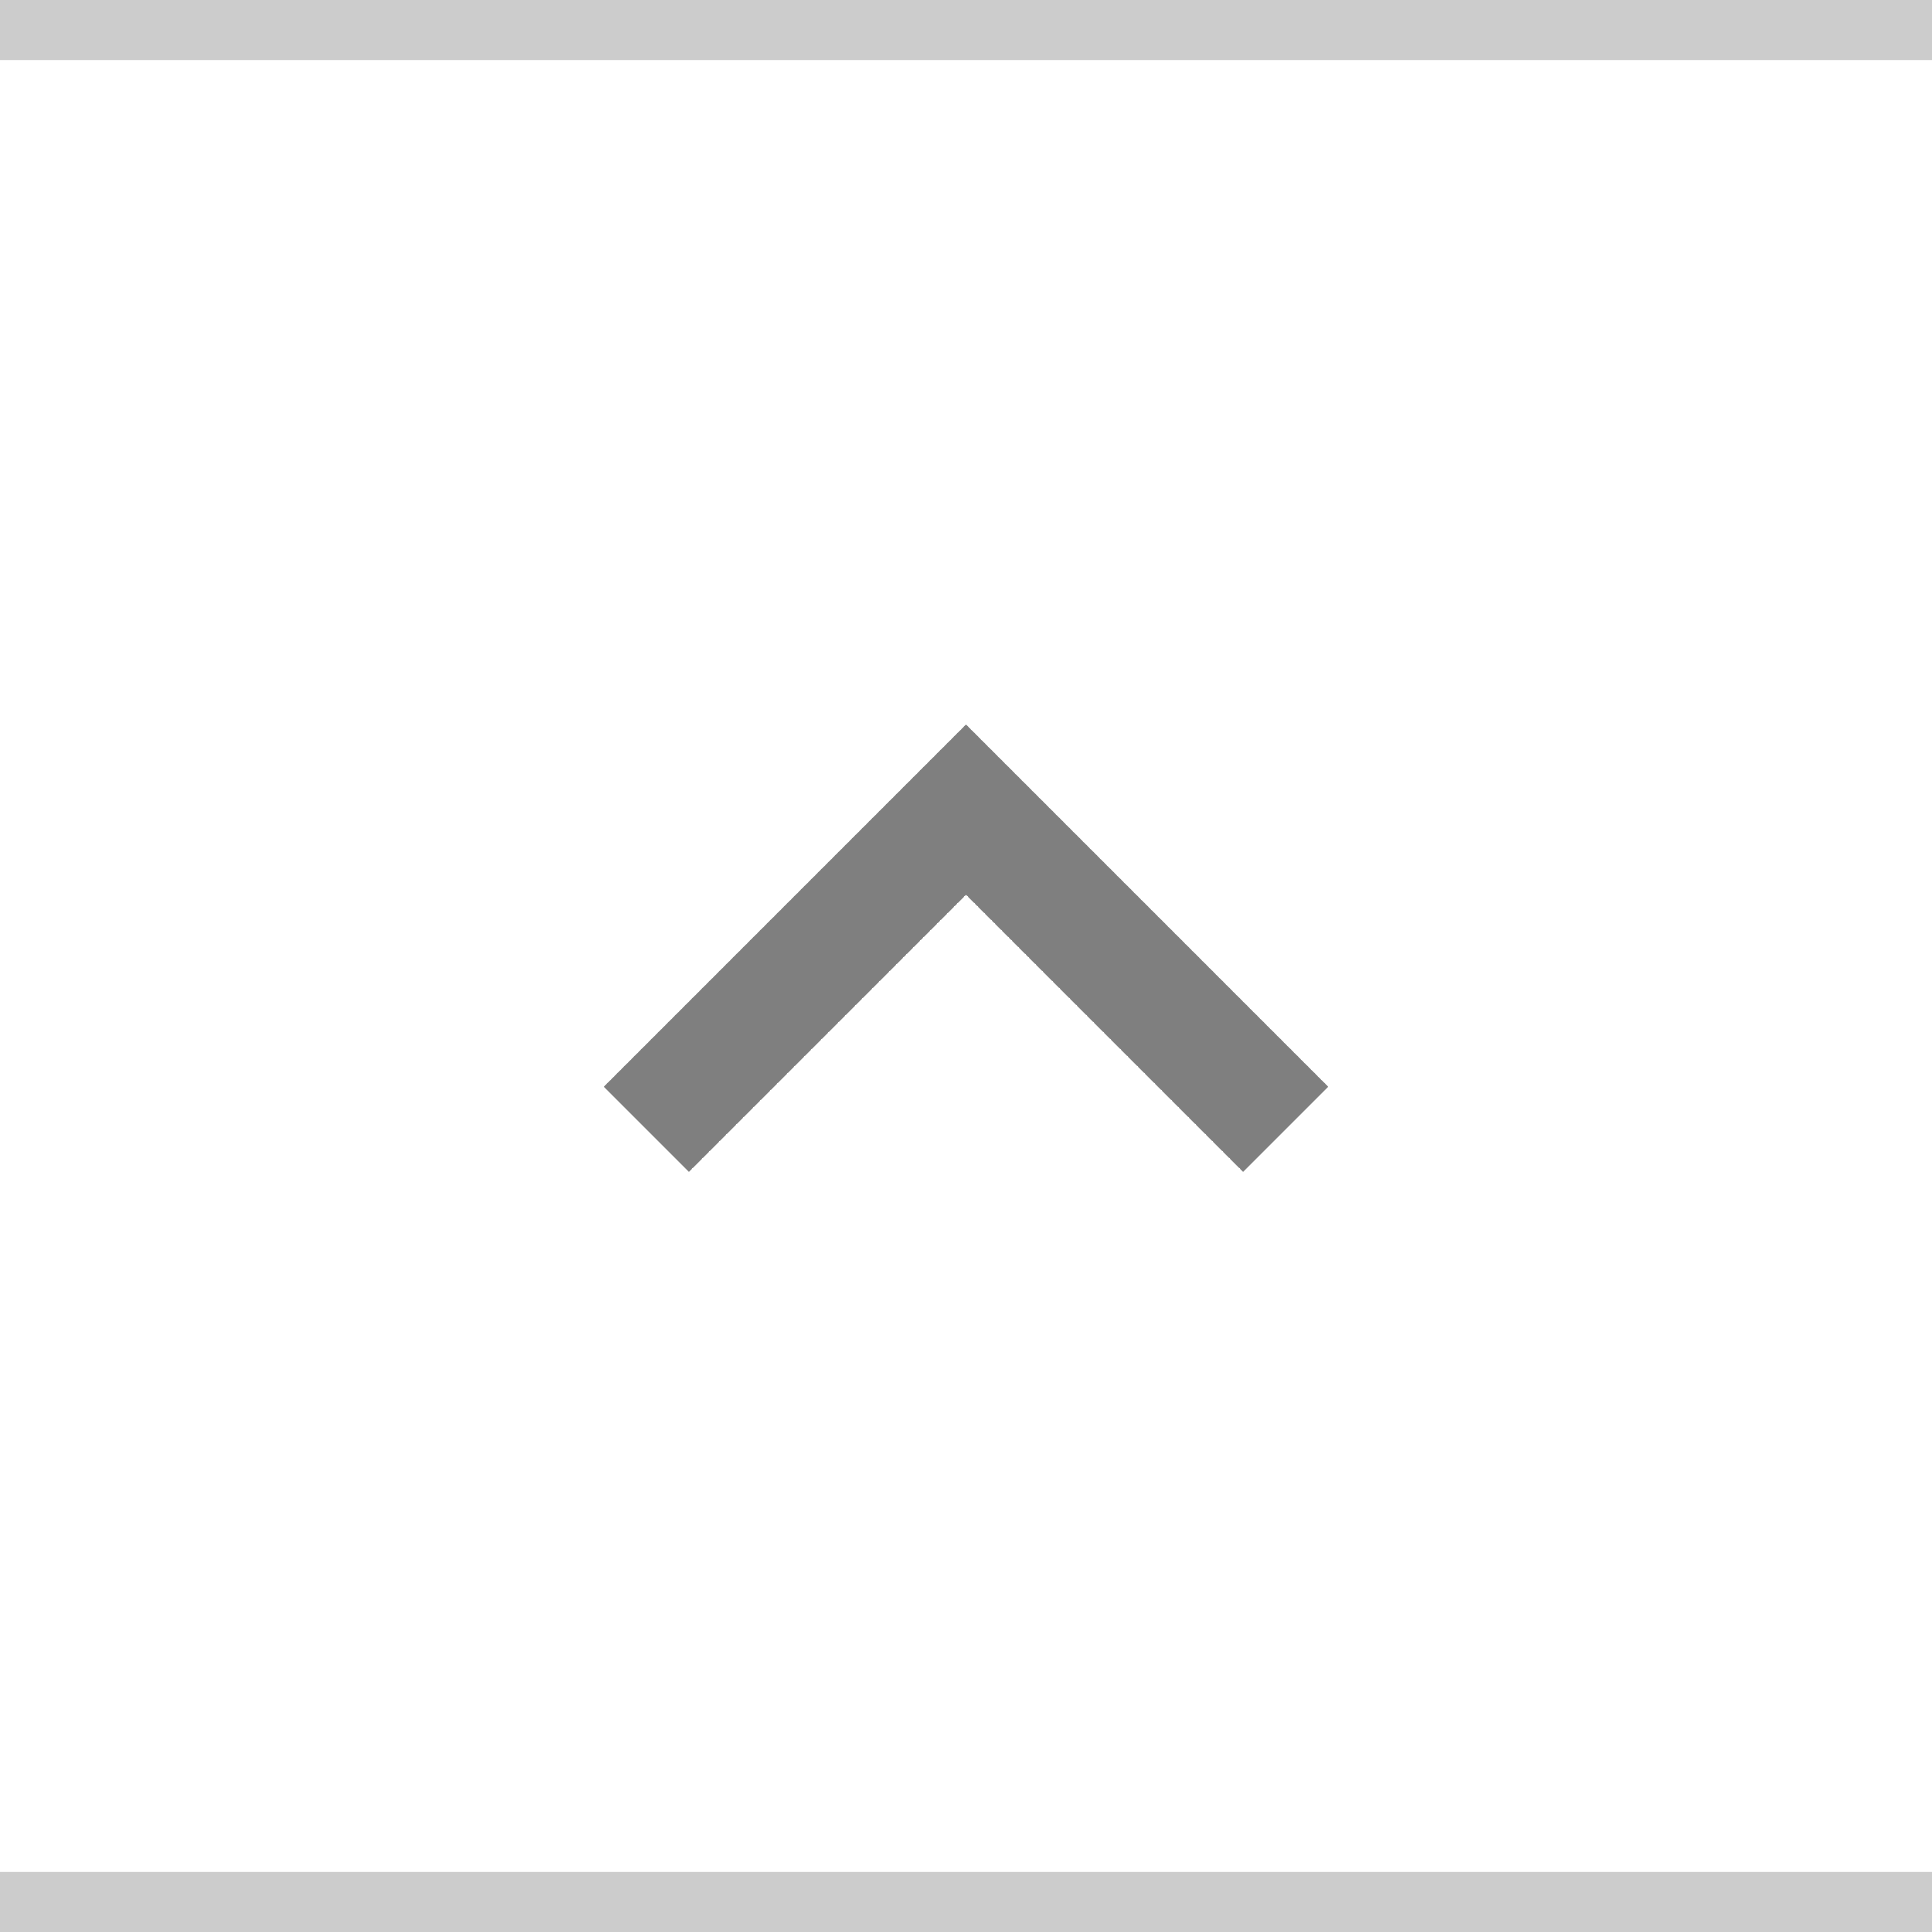
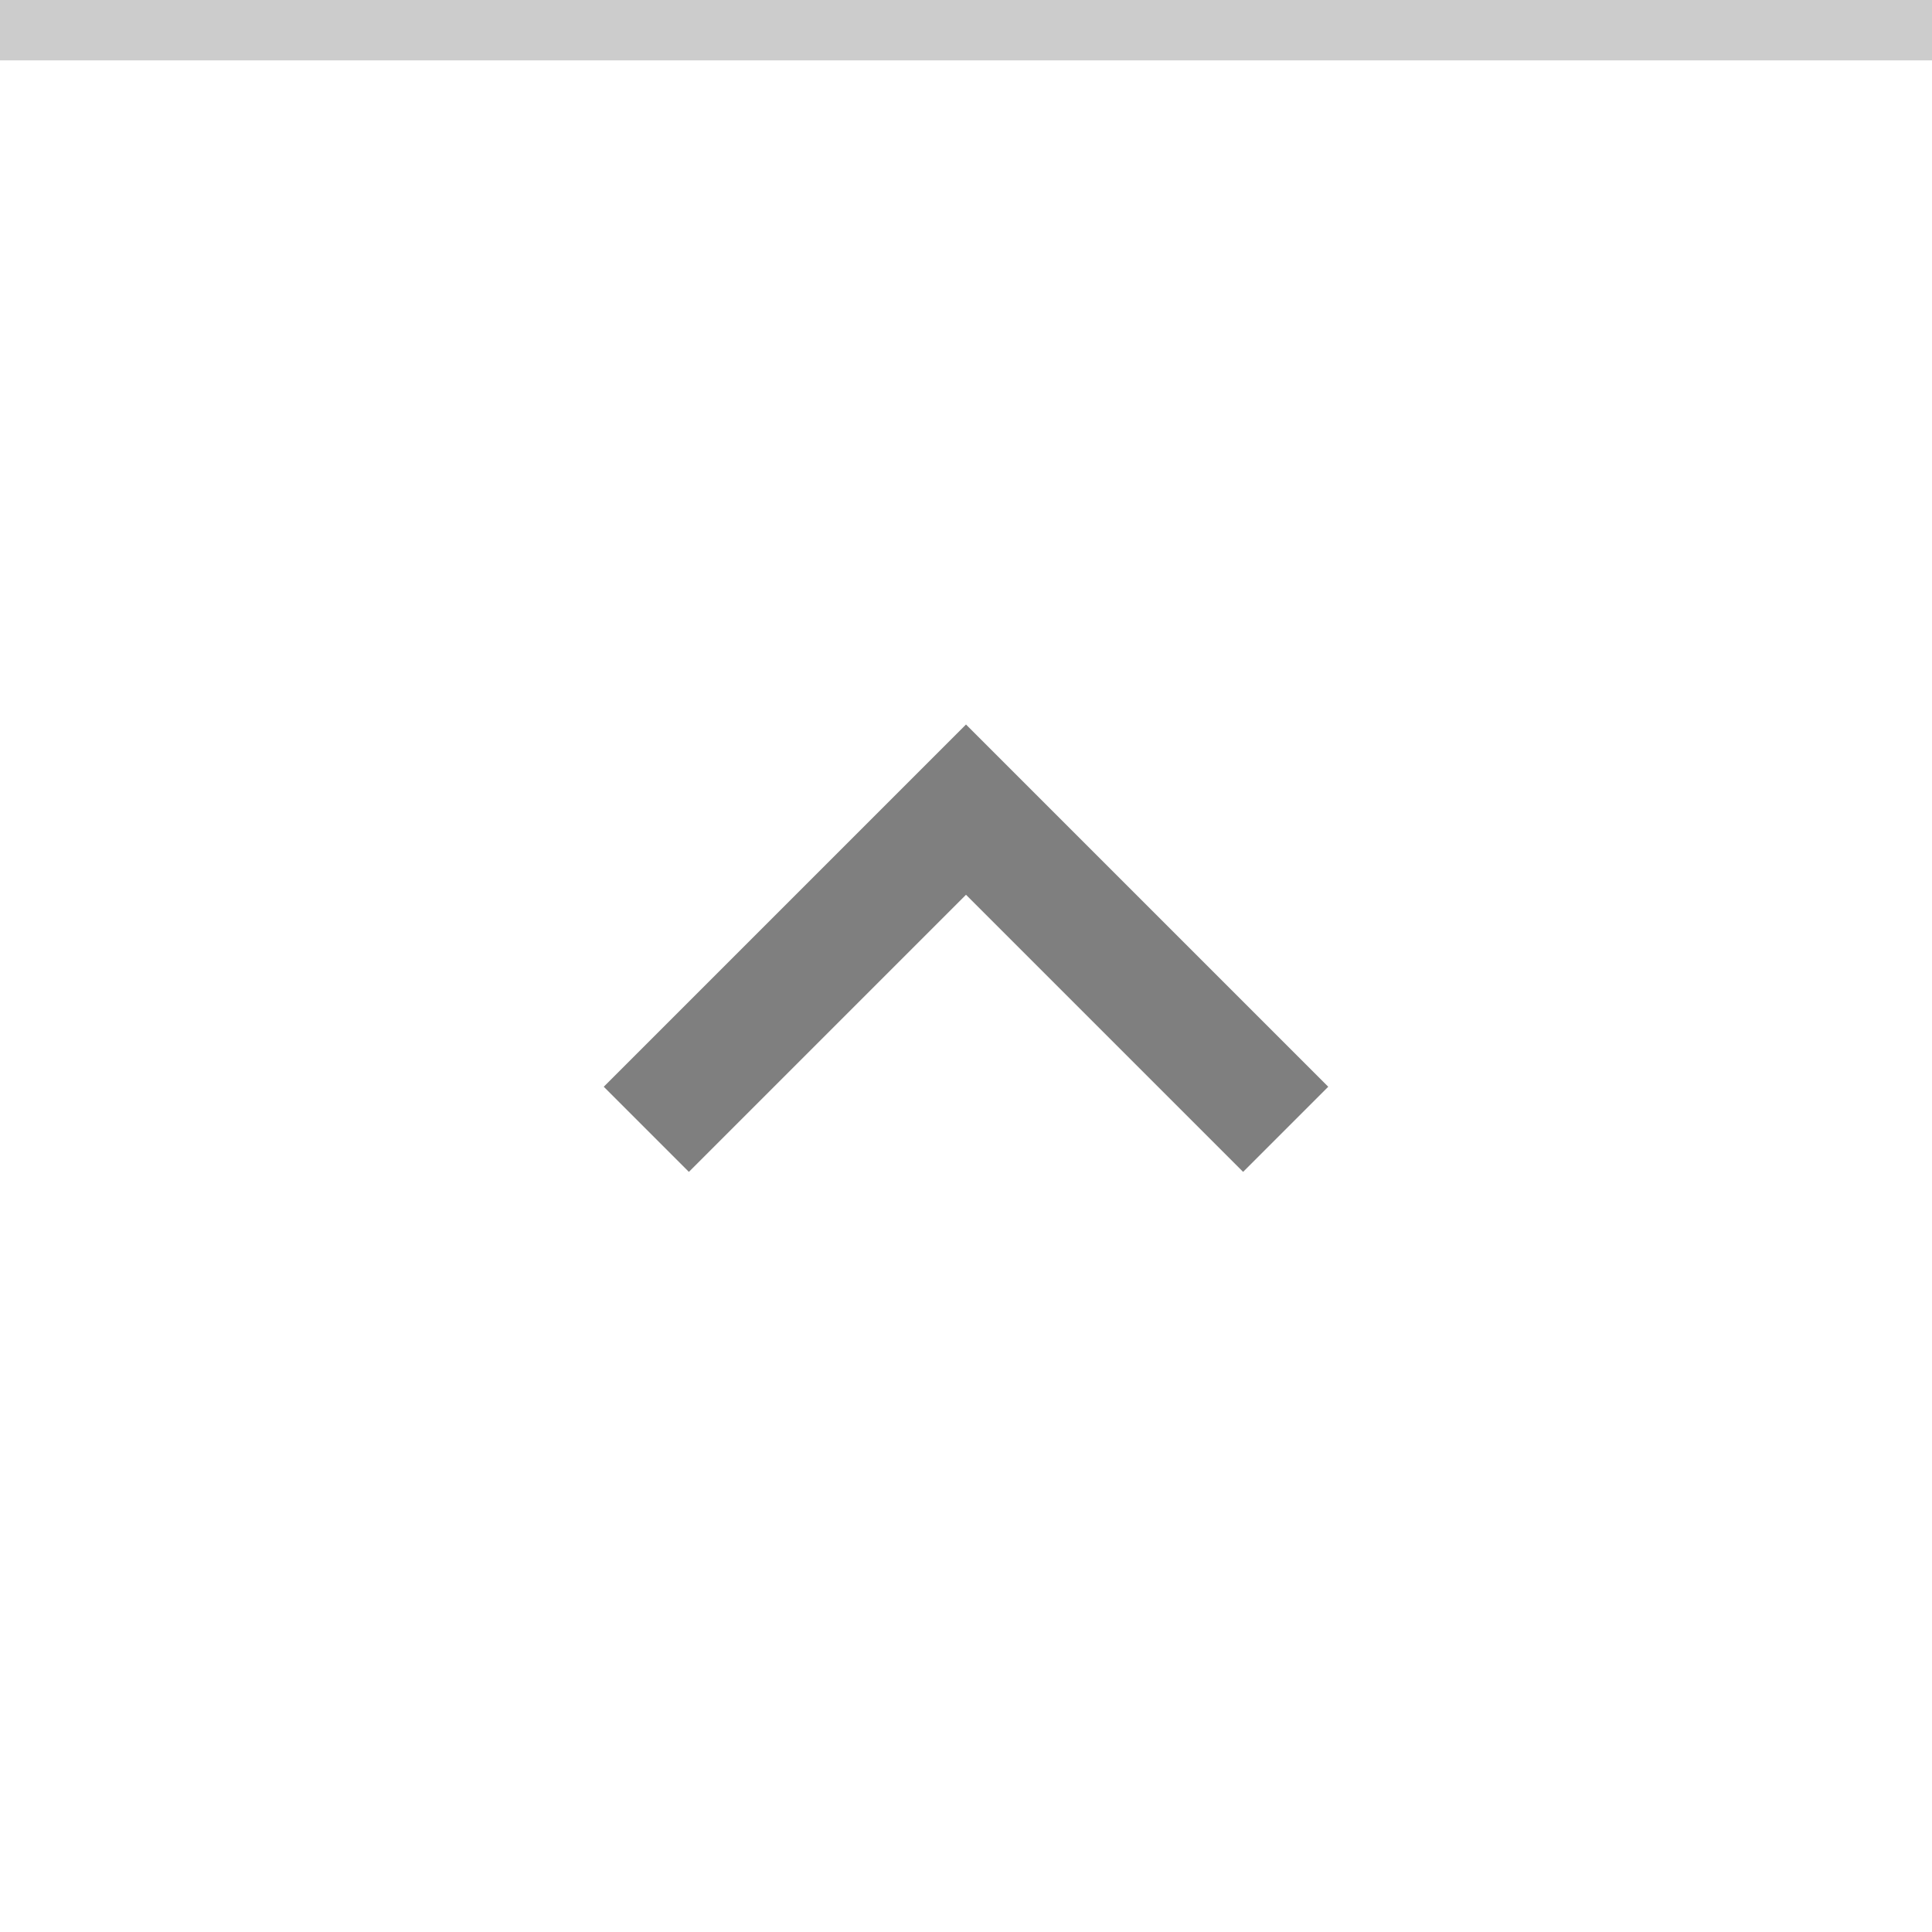
<svg xmlns="http://www.w3.org/2000/svg" width="32" height="32" viewBox="0 0 32 32" version="1.1" id="svg66">
  <defs id="defs70" />
  <rect width="32" height="32" fill="#D6D6D6" id="rect56" style="fill:#ffffff;fill-opacity:1" />
  <g style="opacity:0.5" fill="#000000" opacity="0.38" id="g64">
    <circle cx="16" cy="16" r="12" opacity="0" id="circle60" />
    <path d="m10 18 1.41 1.41 4.59-4.59 4.59 4.59 1.41-1.41-6-6z" id="path62" />
  </g>
  <rect width="32" height="1" fill="#FFFFFF" fill-opacity="0.4" id="rect166" style="opacity:0.2;fill:#000000;fill-opacity:1" x="0" y="0" />
-   <rect width="32" height="1" fill="#FFFFFF" fill-opacity="0.4" id="rect166-5" style="opacity:0.2;fill:#000000;fill-opacity:1" x="0" y="31" />
</svg>
